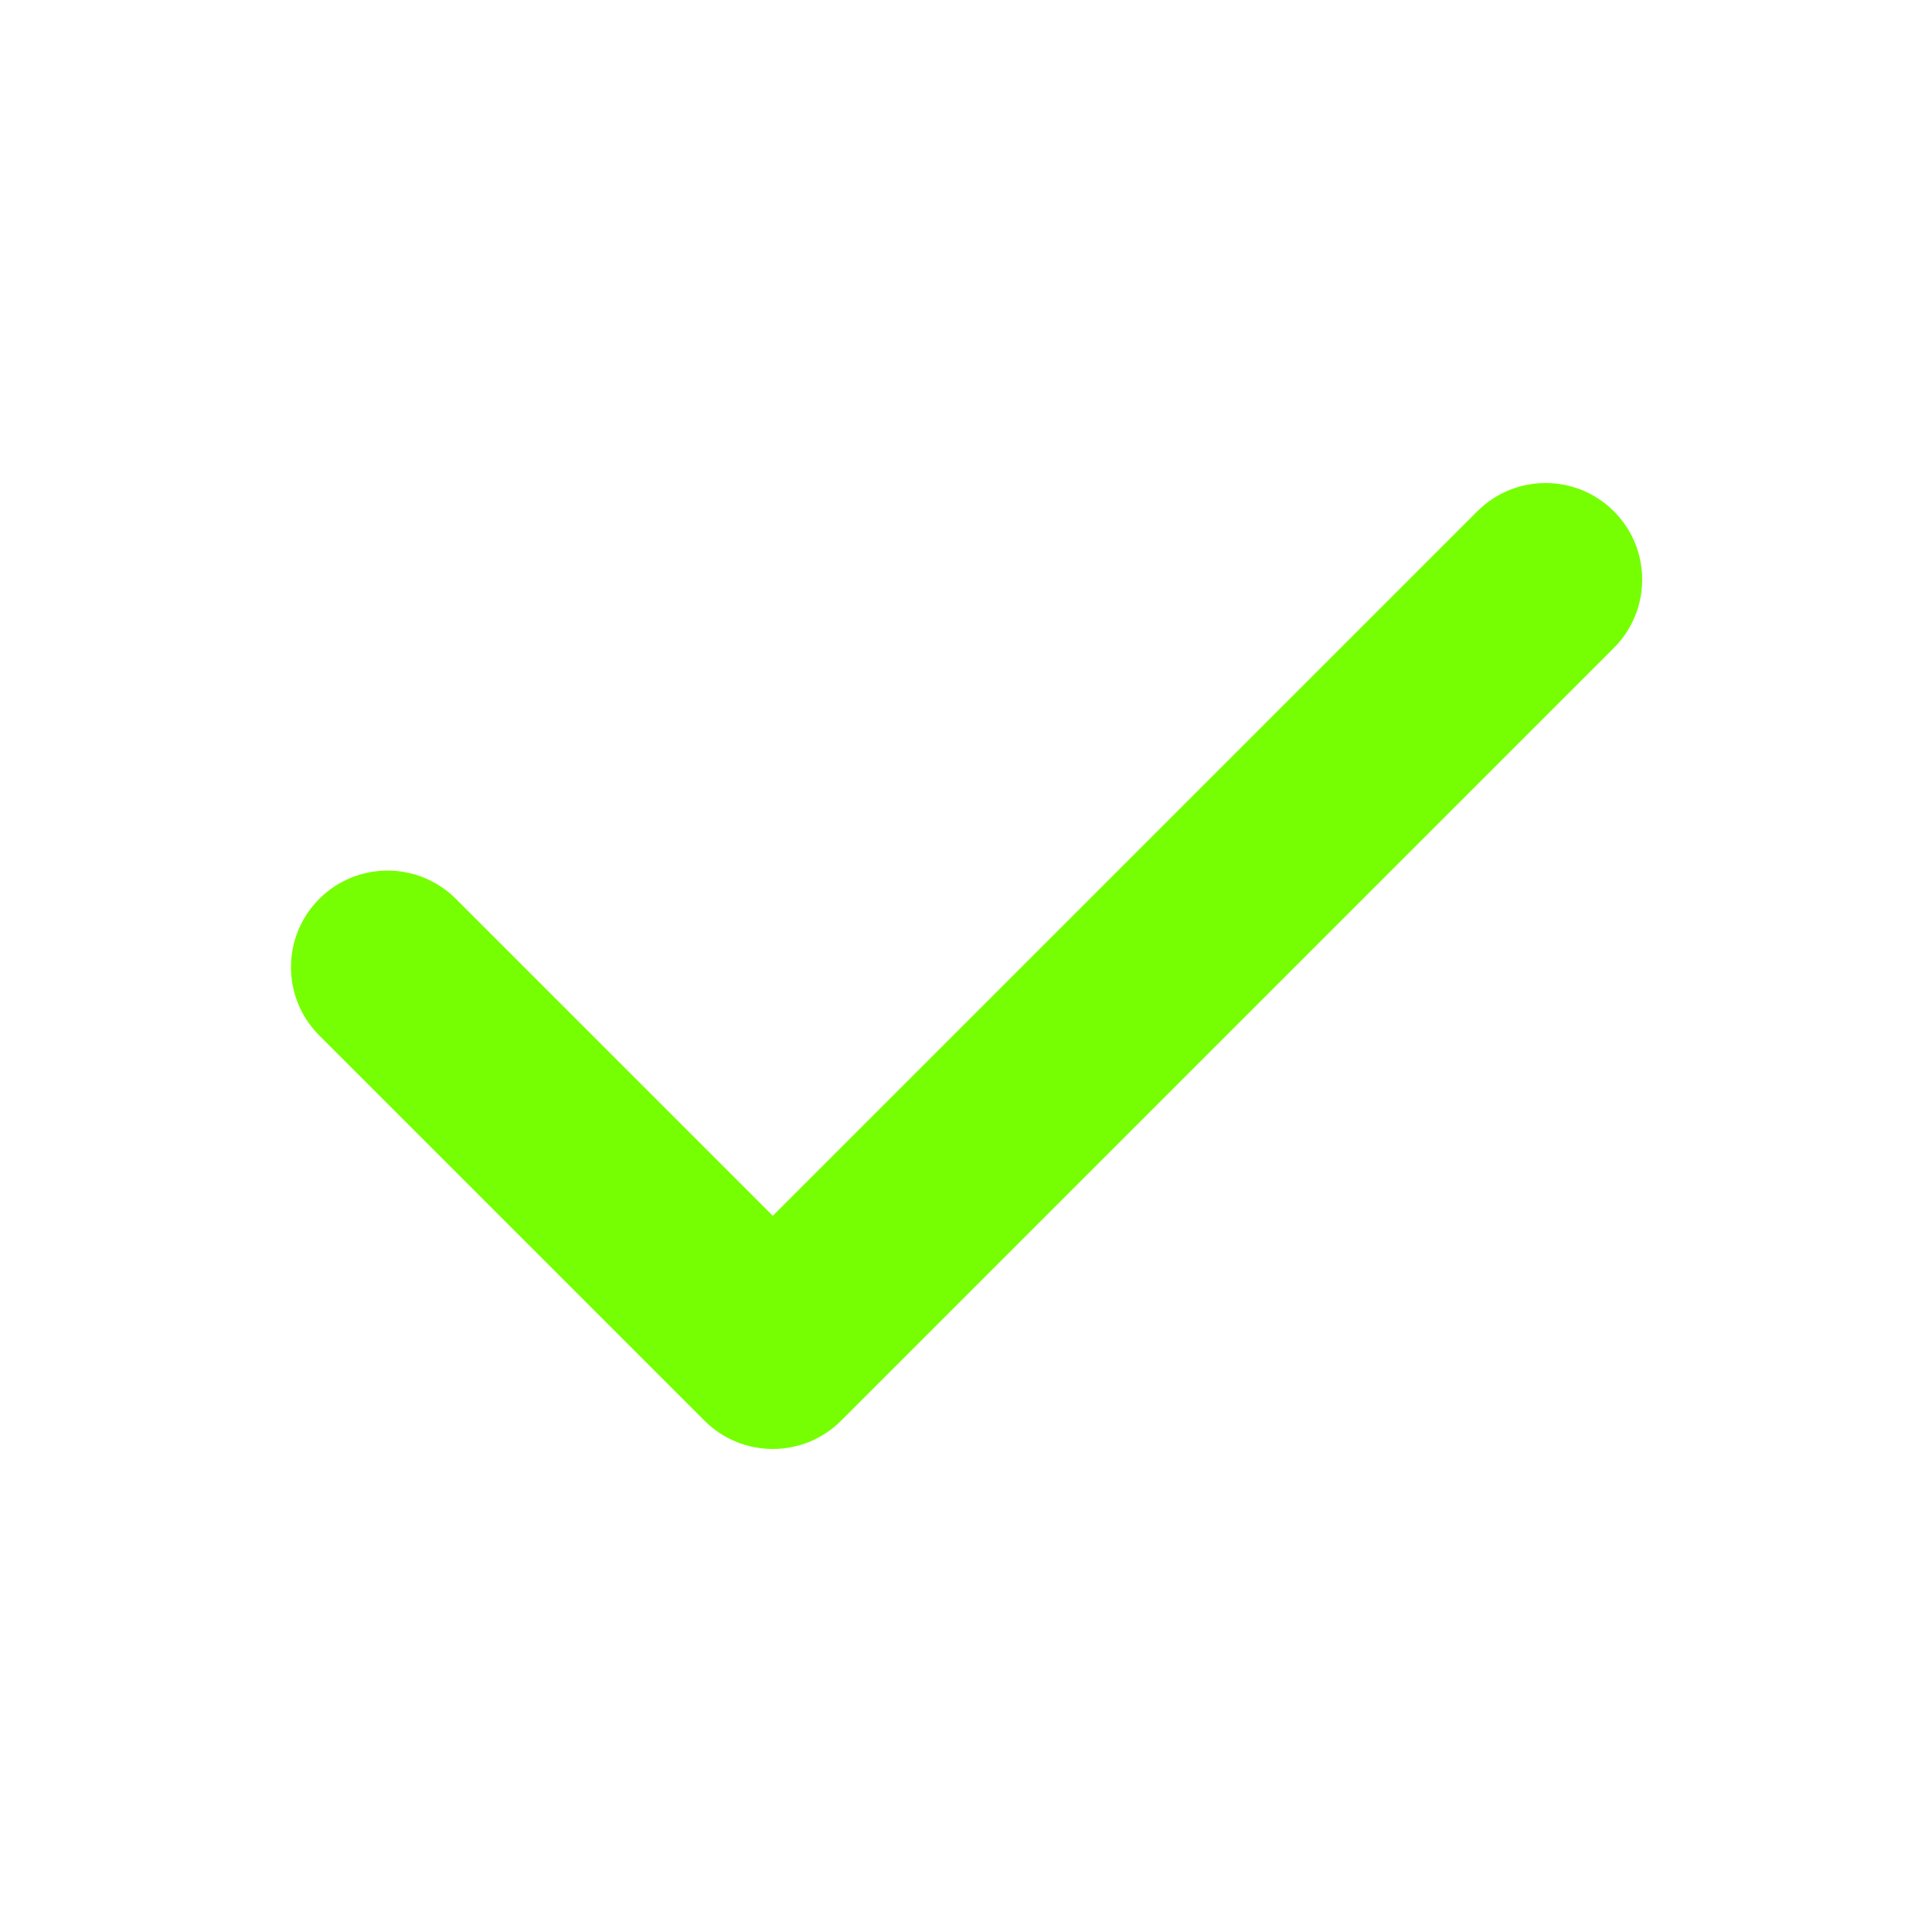
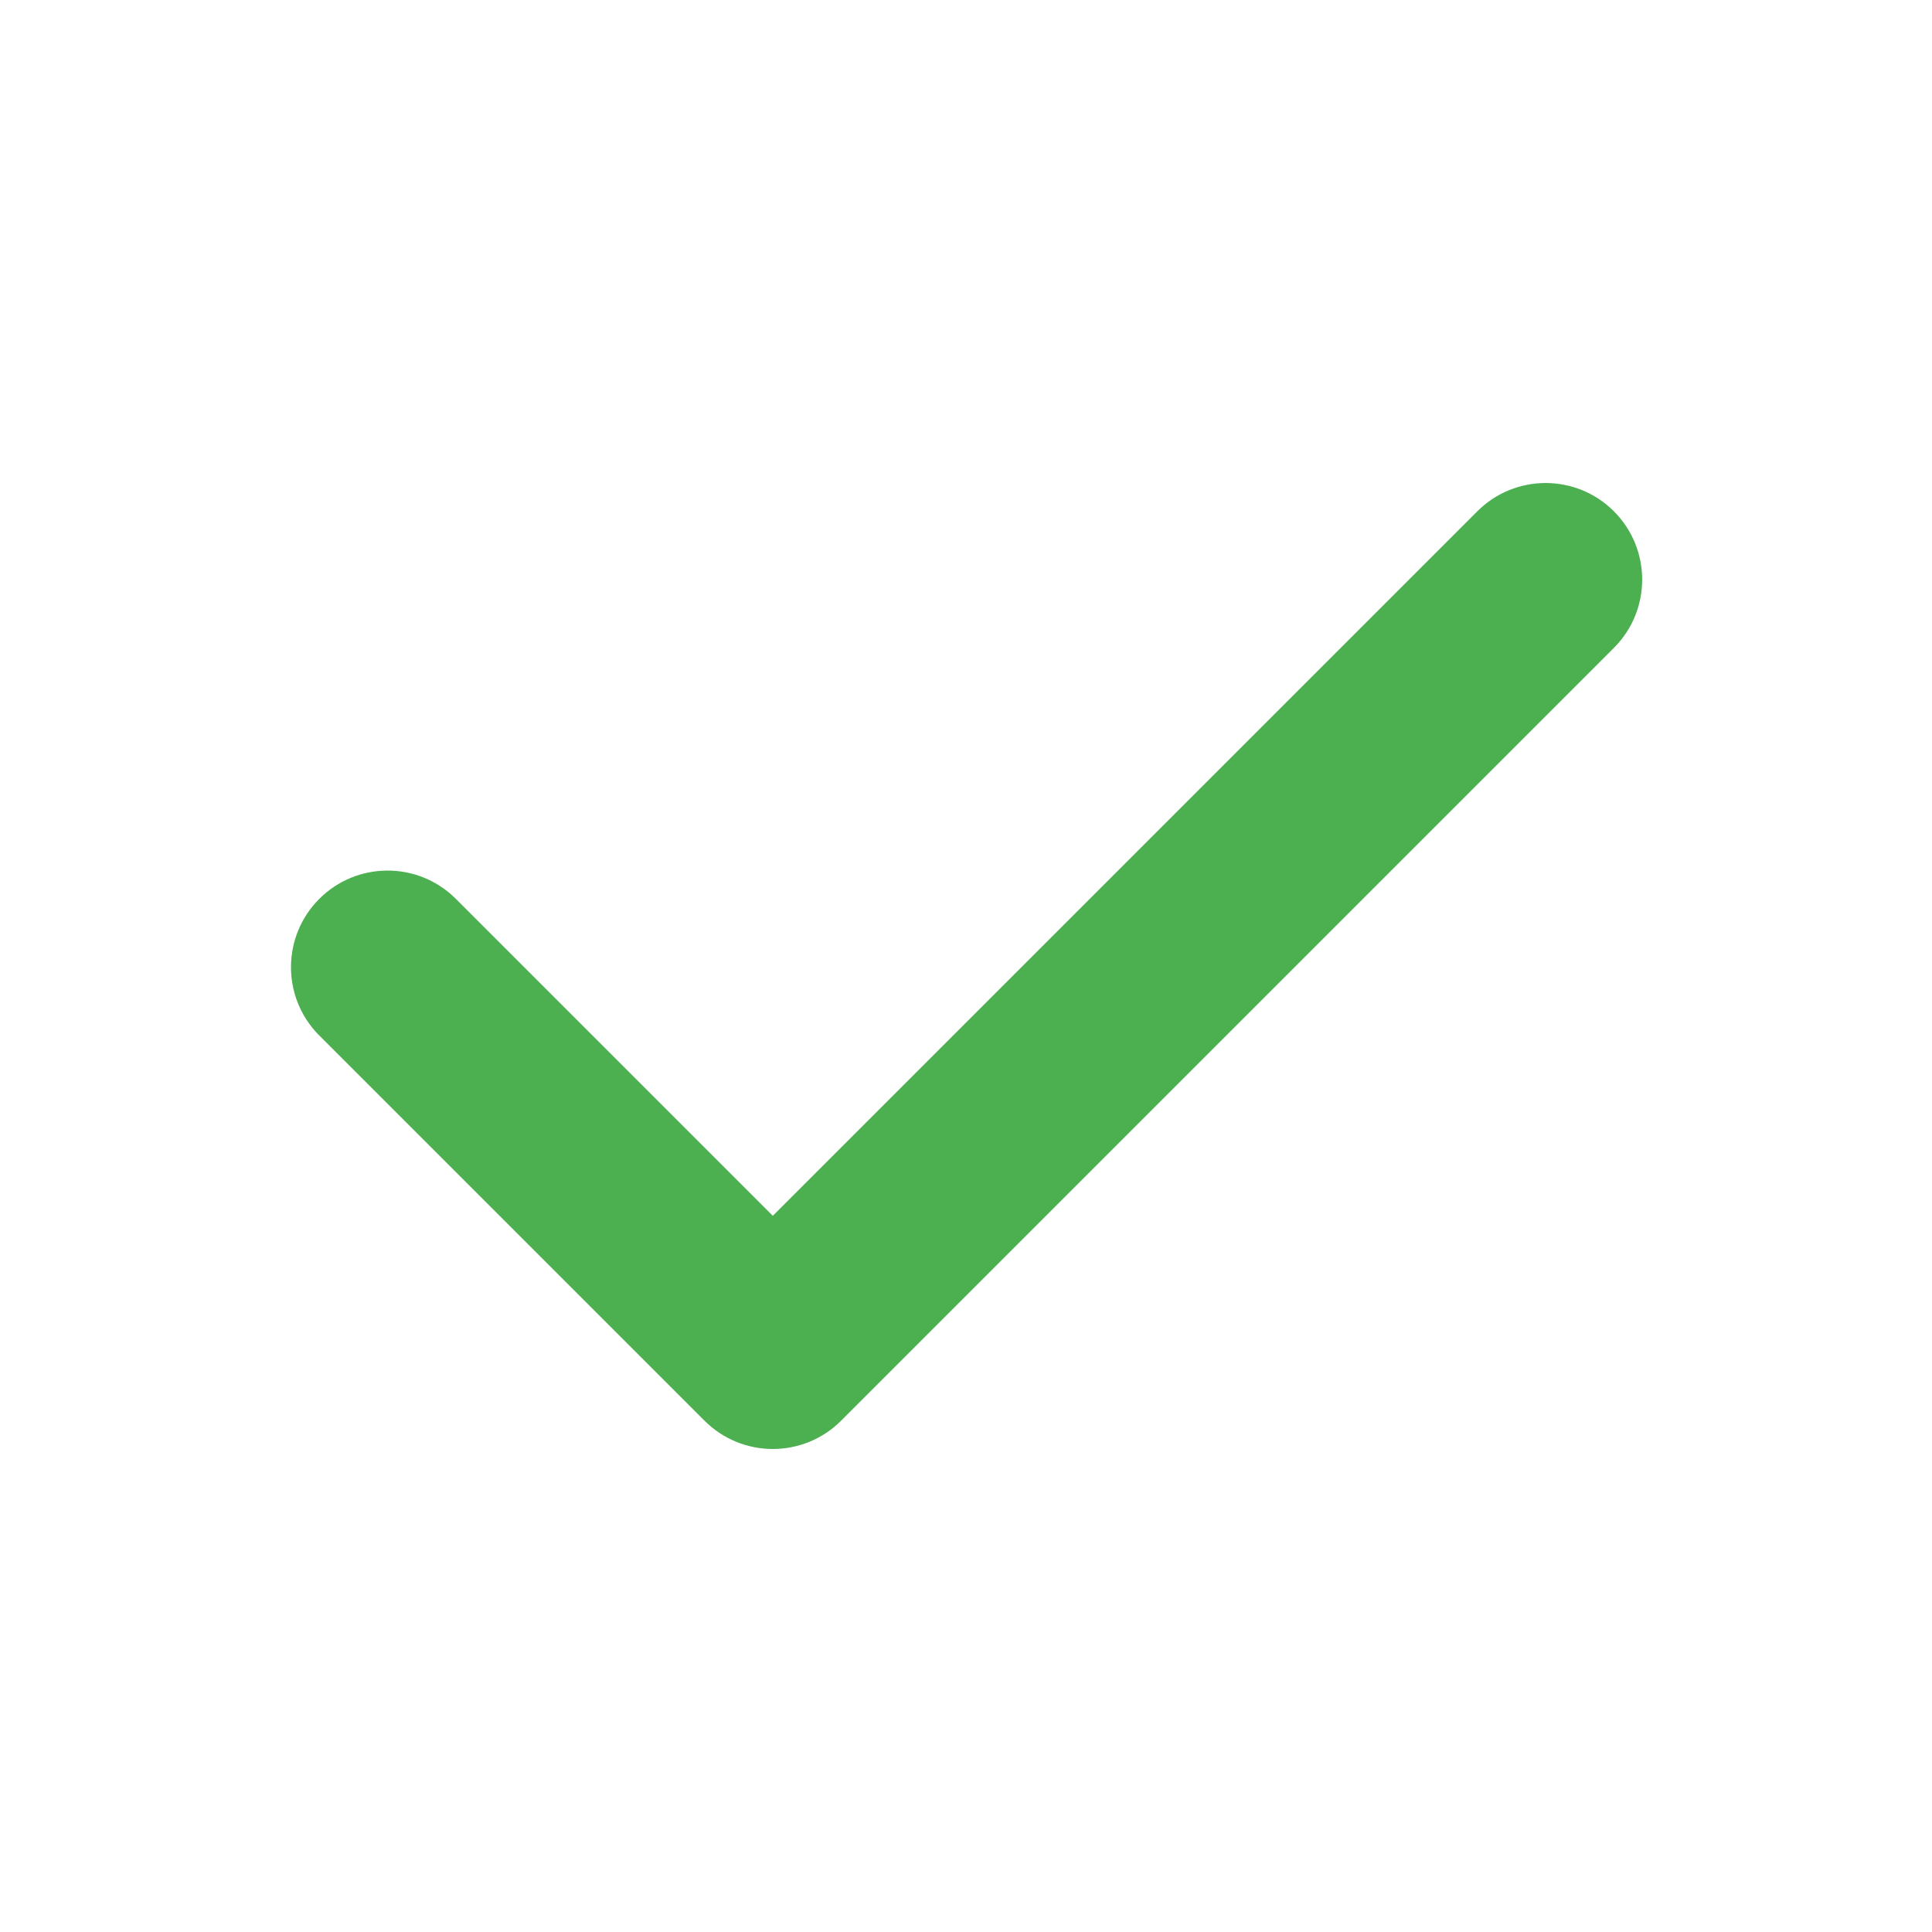
- <svg xmlns="http://www.w3.org/2000/svg" class="w-5 h-5" viewBox="0 0 20 20" fill="#76ff03">
+ <svg xmlns="http://www.w3.org/2000/svg" class="w-5 h-5" viewBox="0 0 20 20" fill="#4caf50">
  <path fill-rule="evenodd" d="M16.707 5.293a1 1 0 010 1.414l-8 8a1 1 0 01-1.414 0l-4-4a1 1 0 011.414-1.414L8 12.586l7.293-7.293a1 1 0 011.414 0z" clip-rule="evenodd" />
</svg>
